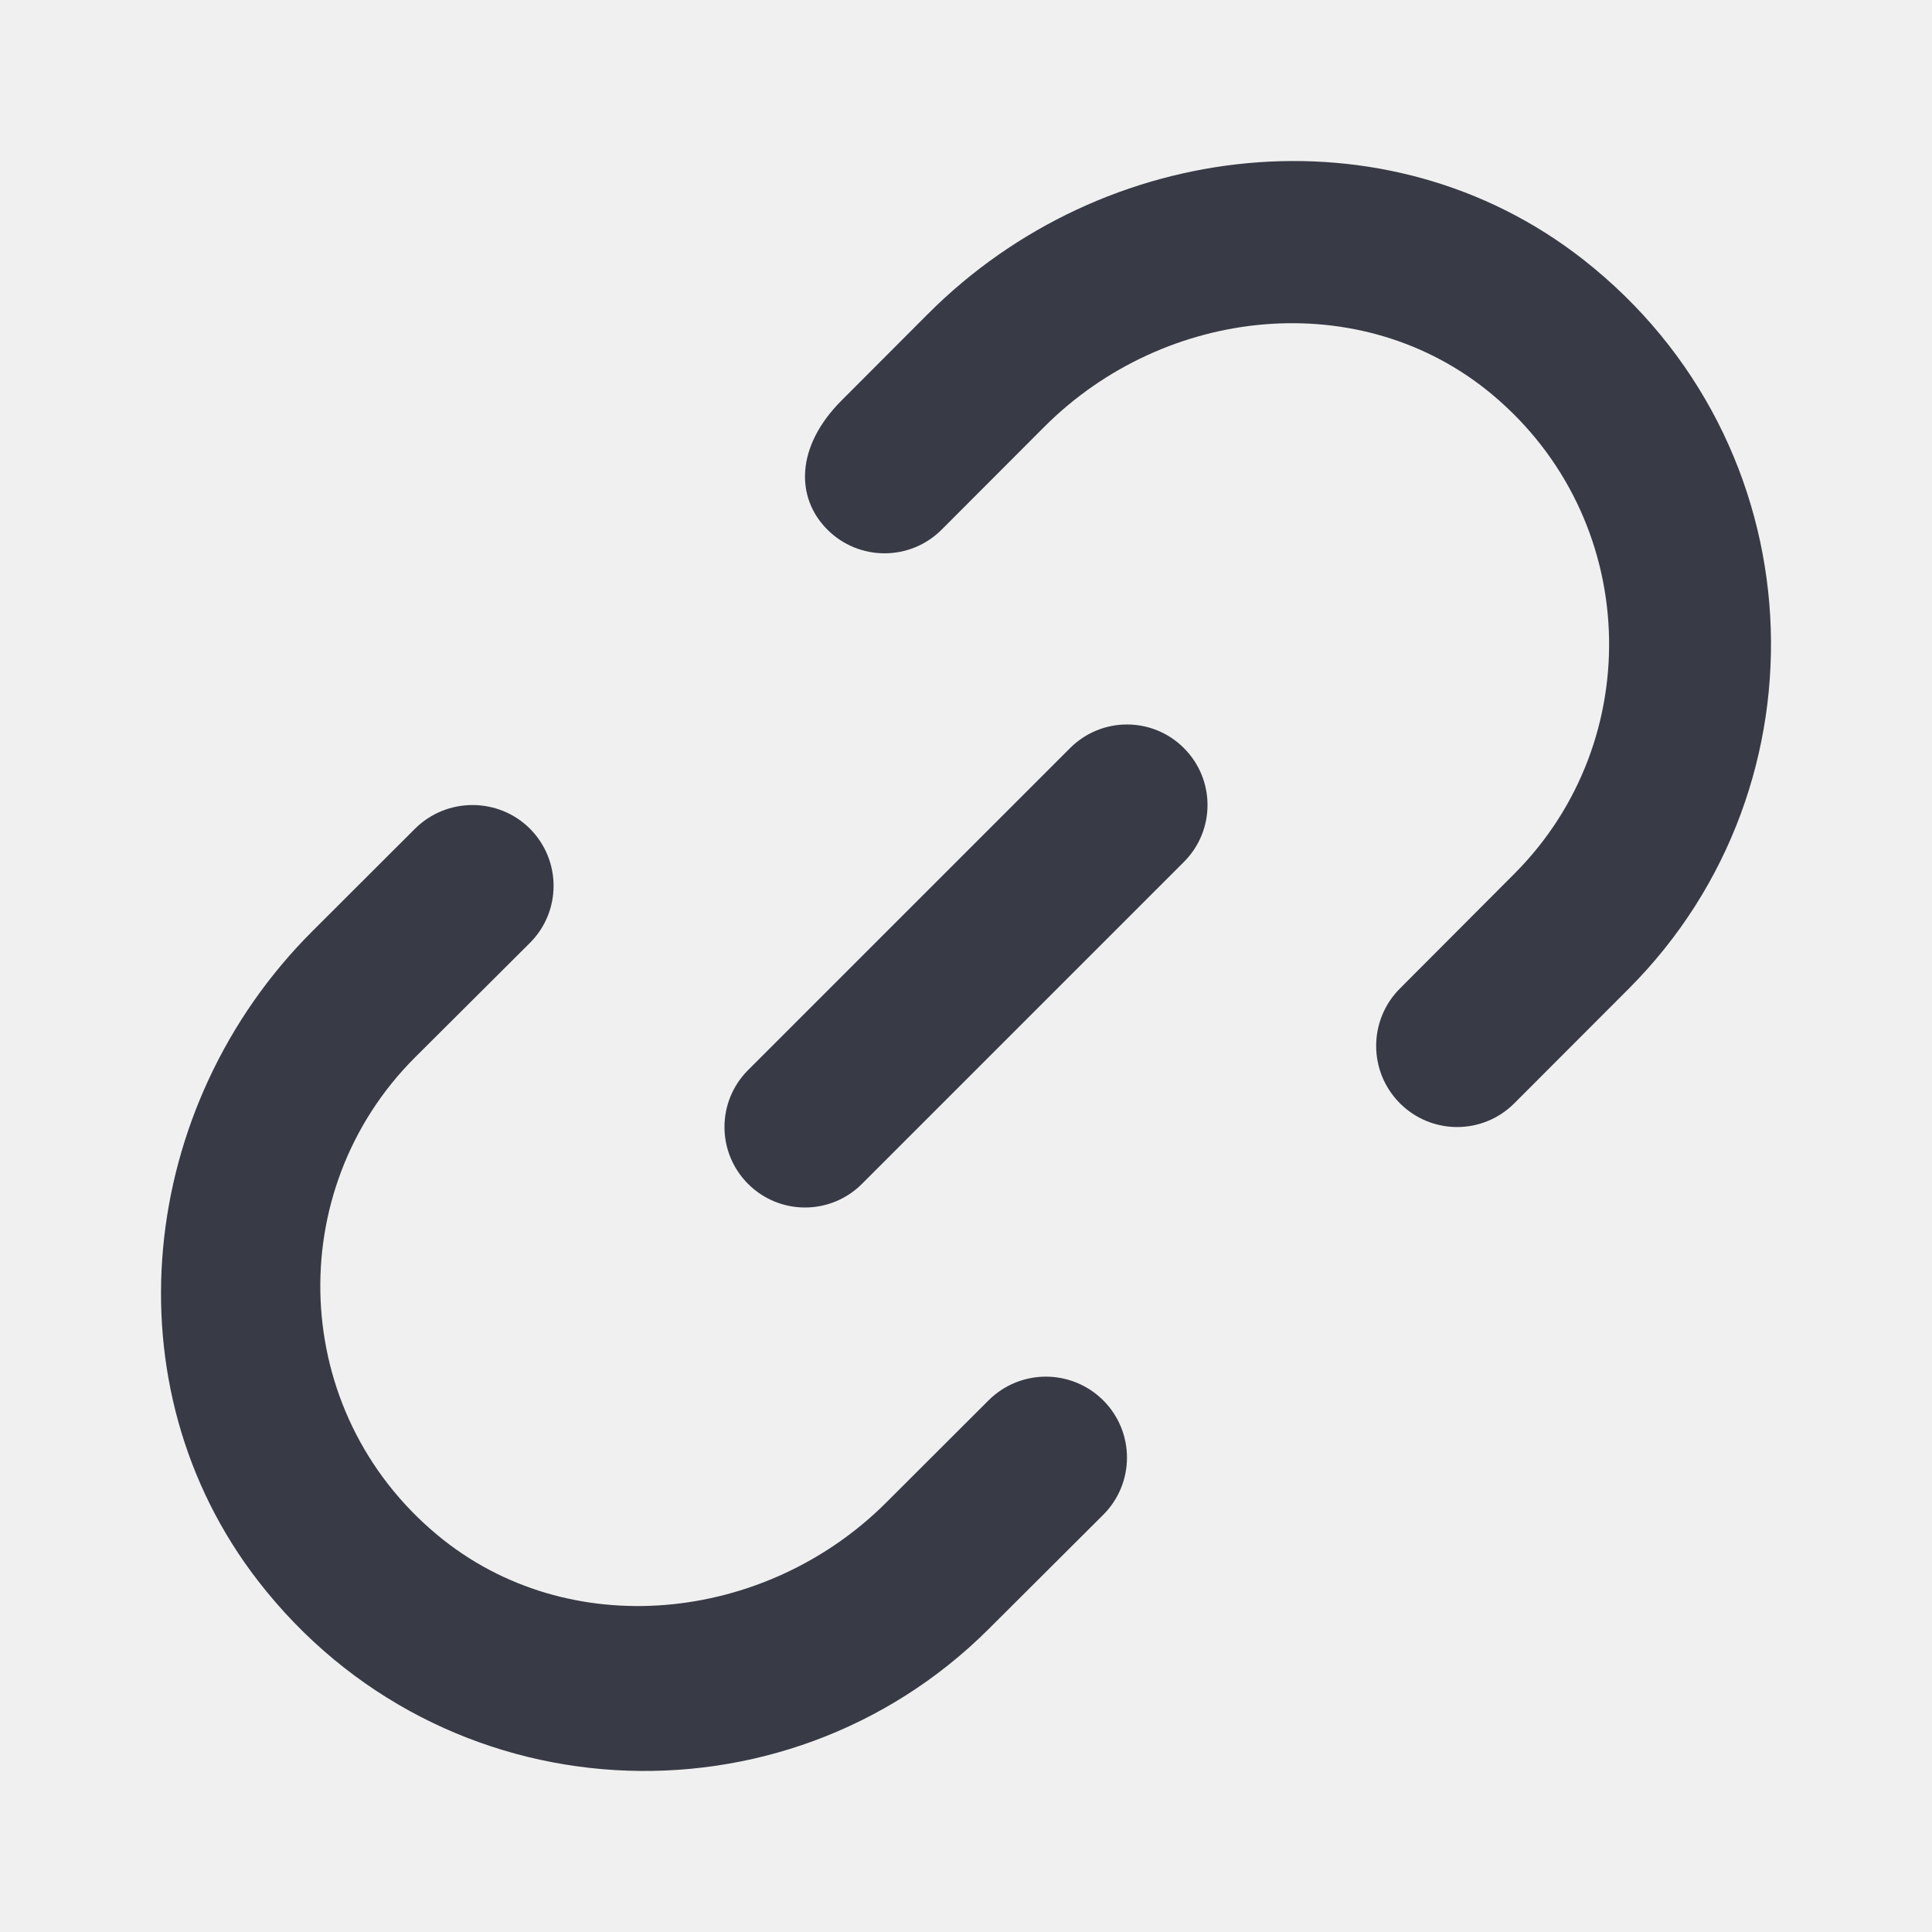
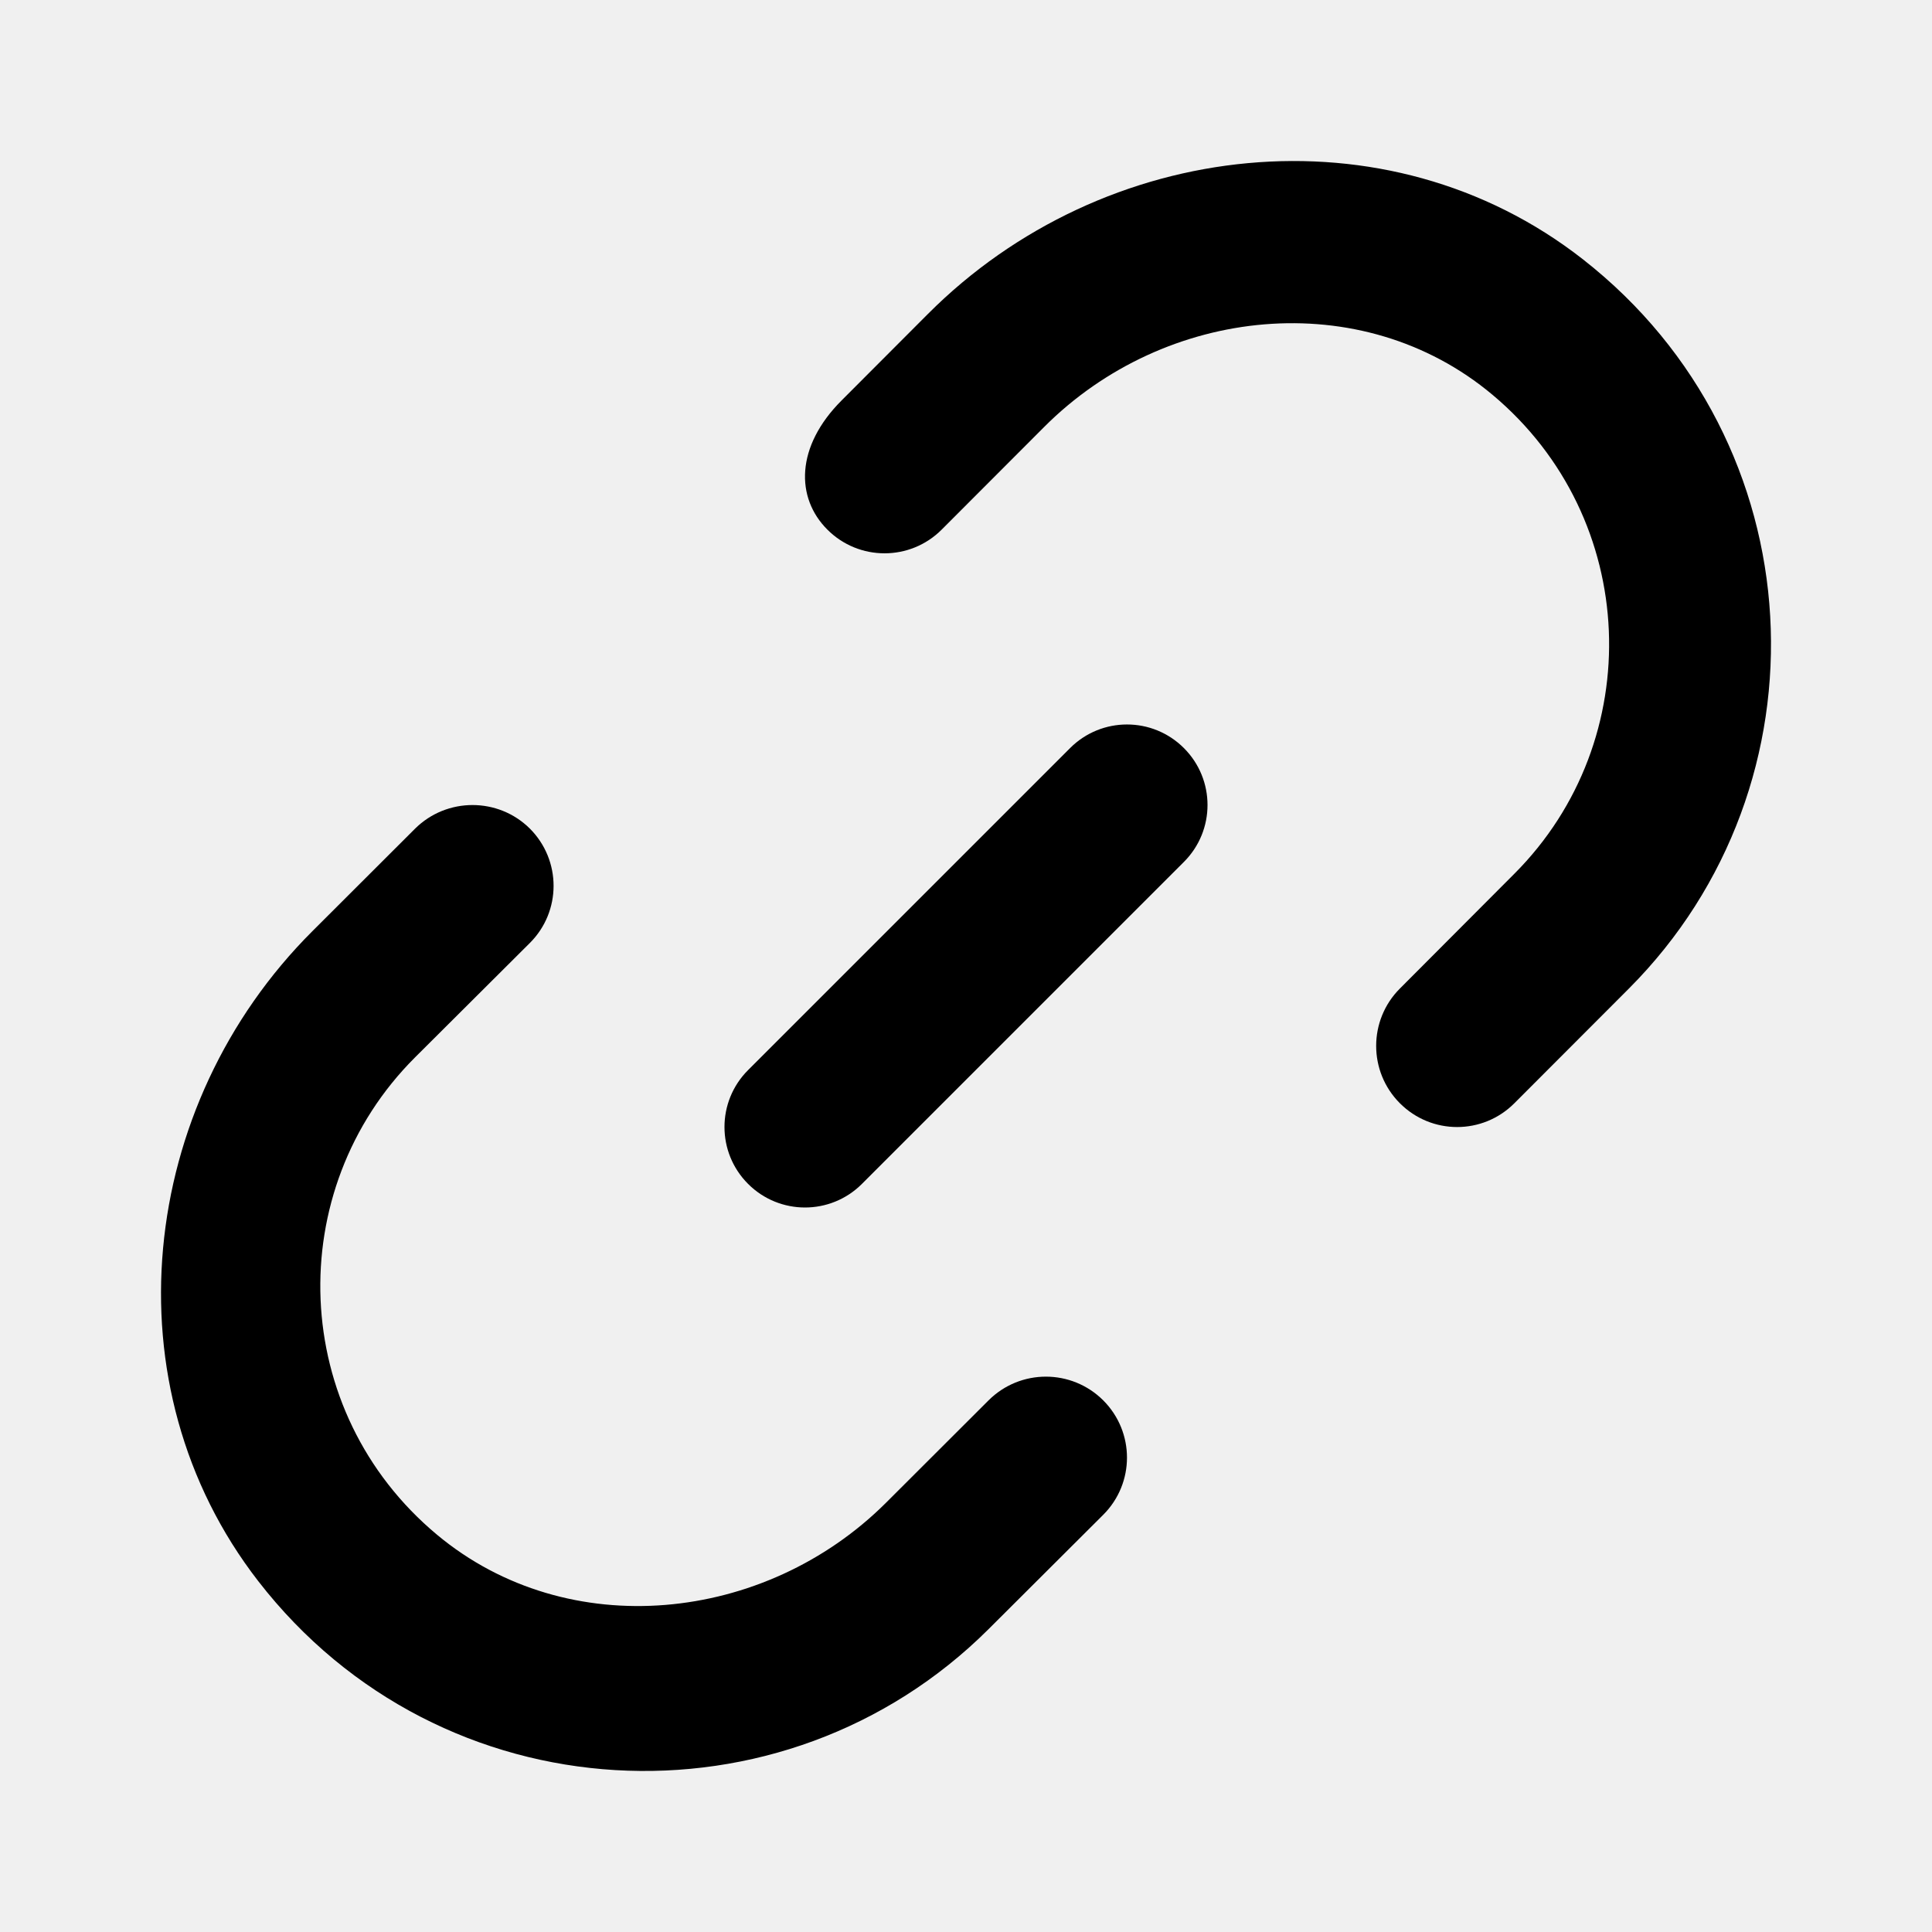
<svg xmlns="http://www.w3.org/2000/svg" width="24" height="24" viewBox="0 0 24 24" fill="none">
  <g id="icon/general/24x24/outline/link-2">
-     <path id="ð¨ Icon Ð¡olor" fill-rule="evenodd" clip-rule="evenodd" d="M11.527 3.9C13.709 1.713 17.23 1.318 19.662 3.22C22.575 5.498 22.766 9.743 20.235 12.28L18.812 13.705C18.419 14.099 17.783 14.099 17.39 13.705C16.997 13.312 16.997 12.673 17.39 12.28L18.812 10.854C20.467 9.197 20.377 6.442 18.54 4.904C16.913 3.541 14.471 3.801 12.972 5.303L11.699 6.578C11.307 6.972 10.669 6.972 10.277 6.578C9.884 6.185 9.88 5.55 10.454 4.975L11.527 3.9ZM13.293 9.293L9.293 13.293C8.902 13.684 8.902 14.316 9.293 14.707C9.488 14.902 9.744 15 10 15C10.256 15 10.512 14.902 10.707 14.707L14.707 10.707C15.098 10.316 15.098 9.684 14.707 9.293C14.316 8.902 13.684 8.902 13.293 9.293ZM12.28 17.396L11.006 18.668C9.505 20.165 7.058 20.422 5.43 19.066C3.591 17.534 3.5 14.787 5.157 13.134L6.582 11.714C6.975 11.322 6.975 10.687 6.582 10.293C6.189 9.903 5.551 9.903 5.157 10.293L3.882 11.566C1.71 13.732 1.329 17.216 3.207 19.64C5.478 22.573 9.738 22.771 12.28 20.238L13.705 18.817C14.098 18.424 14.098 17.79 13.705 17.396C13.311 17.003 12.674 17.003 12.28 17.396Z" fill="#383B46" />
+     <path id="ð¨ Icon Ð¡olor" fill-rule="evenodd" clip-rule="evenodd" d="M11.527 3.9C13.709 1.713 17.23 1.318 19.662 3.22C22.575 5.498 22.766 9.743 20.235 12.28L18.812 13.705C18.419 14.099 17.783 14.099 17.39 13.705C16.997 13.312 16.997 12.673 17.39 12.28L18.812 10.854C20.467 9.197 20.377 6.442 18.54 4.904C16.913 3.541 14.471 3.801 12.972 5.303L11.699 6.578C11.307 6.972 10.669 6.972 10.277 6.578C9.884 6.185 9.88 5.55 10.454 4.975L11.527 3.9ZM13.293 9.293L9.293 13.293C8.902 13.684 8.902 14.316 9.293 14.707C9.488 14.902 9.744 15 10 15C10.256 15 10.512 14.902 10.707 14.707L14.707 10.707C15.098 10.316 15.098 9.684 14.707 9.293C14.316 8.902 13.684 8.902 13.293 9.293ZM12.28 17.396L11.006 18.668C9.505 20.165 7.058 20.422 5.43 19.066C3.591 17.534 3.5 14.787 5.157 13.134L6.582 11.714C6.975 11.322 6.975 10.687 6.582 10.293C6.189 9.903 5.551 9.903 5.157 10.293L3.882 11.566C1.71 13.732 1.329 17.216 3.207 19.64C5.478 22.573 9.738 22.771 12.28 20.238L13.705 18.817C14.098 18.424 14.098 17.79 13.705 17.396C13.311 17.003 12.674 17.003 12.28 17.396Z" fill="currentCOlor" />
    <mask id="mask0_11506_94898" style="mask-type:alpha" maskUnits="userSpaceOnUse" x="2" y="2" width="20" height="20">
-       <path id="ð¨ Icon Ð¡olor_2" fill-rule="evenodd" clip-rule="evenodd" d="M11.527 3.9C13.709 1.713 17.23 1.318 19.662 3.22C22.575 5.498 22.766 9.743 20.235 12.28L18.812 13.705C18.419 14.099 17.783 14.099 17.39 13.705C16.997 13.312 16.997 12.673 17.39 12.28L18.812 10.854C20.467 9.197 20.377 6.442 18.54 4.904C16.913 3.541 14.471 3.801 12.972 5.303L11.699 6.578C11.307 6.972 10.669 6.972 10.277 6.578C9.884 6.185 9.88 5.55 10.454 4.975L11.527 3.9ZM13.293 9.293L9.293 13.293C8.902 13.684 8.902 14.316 9.293 14.707C9.488 14.902 9.744 15 10 15C10.256 15 10.512 14.902 10.707 14.707L14.707 10.707C15.098 10.316 15.098 9.684 14.707 9.293C14.316 8.902 13.684 8.902 13.293 9.293ZM12.28 17.396L11.006 18.668C9.505 20.165 7.058 20.422 5.43 19.066C3.591 17.534 3.5 14.787 5.157 13.134L6.582 11.714C6.975 11.322 6.975 10.687 6.582 10.293C6.189 9.903 5.551 9.903 5.157 10.293L3.882 11.566C1.71 13.732 1.329 17.216 3.207 19.64C5.478 22.573 9.738 22.771 12.28 20.238L13.705 18.817C14.098 18.424 14.098 17.79 13.705 17.396C13.311 17.003 12.674 17.003 12.28 17.396Z" fill="white" />
+       <path id="ð¨ Icon Ð¡olor_2" fill-rule="evenodd" clip-rule="evenodd" d="M11.527 3.9C13.709 1.713 17.23 1.318 19.662 3.22C22.575 5.498 22.766 9.743 20.235 12.28L18.812 13.705C18.419 14.099 17.783 14.099 17.39 13.705C16.997 13.312 16.997 12.673 17.39 12.28L18.812 10.854C20.467 9.197 20.377 6.442 18.54 4.904C16.913 3.541 14.471 3.801 12.972 5.303L11.699 6.578C11.307 6.972 10.669 6.972 10.277 6.578C9.884 6.185 9.88 5.55 10.454 4.975L11.527 3.9ZM13.293 9.293L9.293 13.293C8.902 13.684 8.902 14.316 9.293 14.707C9.488 14.902 9.744 15 10 15C10.256 15 10.512 14.902 10.707 14.707L14.707 10.707C15.098 10.316 15.098 9.684 14.707 9.293C14.316 8.902 13.684 8.902 13.293 9.293ZM12.28 17.396L11.006 18.668C9.505 20.165 7.058 20.422 5.43 19.066C3.591 17.534 3.5 14.787 5.157 13.134L6.582 11.714C6.975 11.322 6.975 10.687 6.582 10.293C6.189 9.903 5.551 9.903 5.157 10.293L3.882 11.566C1.71 13.732 1.329 17.216 3.207 19.64C5.478 22.573 9.738 22.771 12.28 20.238L13.705 18.817C14.098 18.424 14.098 17.79 13.705 17.396C13.311 17.003 12.674 17.003 12.28 17.396Z" fill="currentCOlor" />
    </mask>
    <g mask="url(#mask0_11506_94898)">
</g>
  </g>
</svg>
